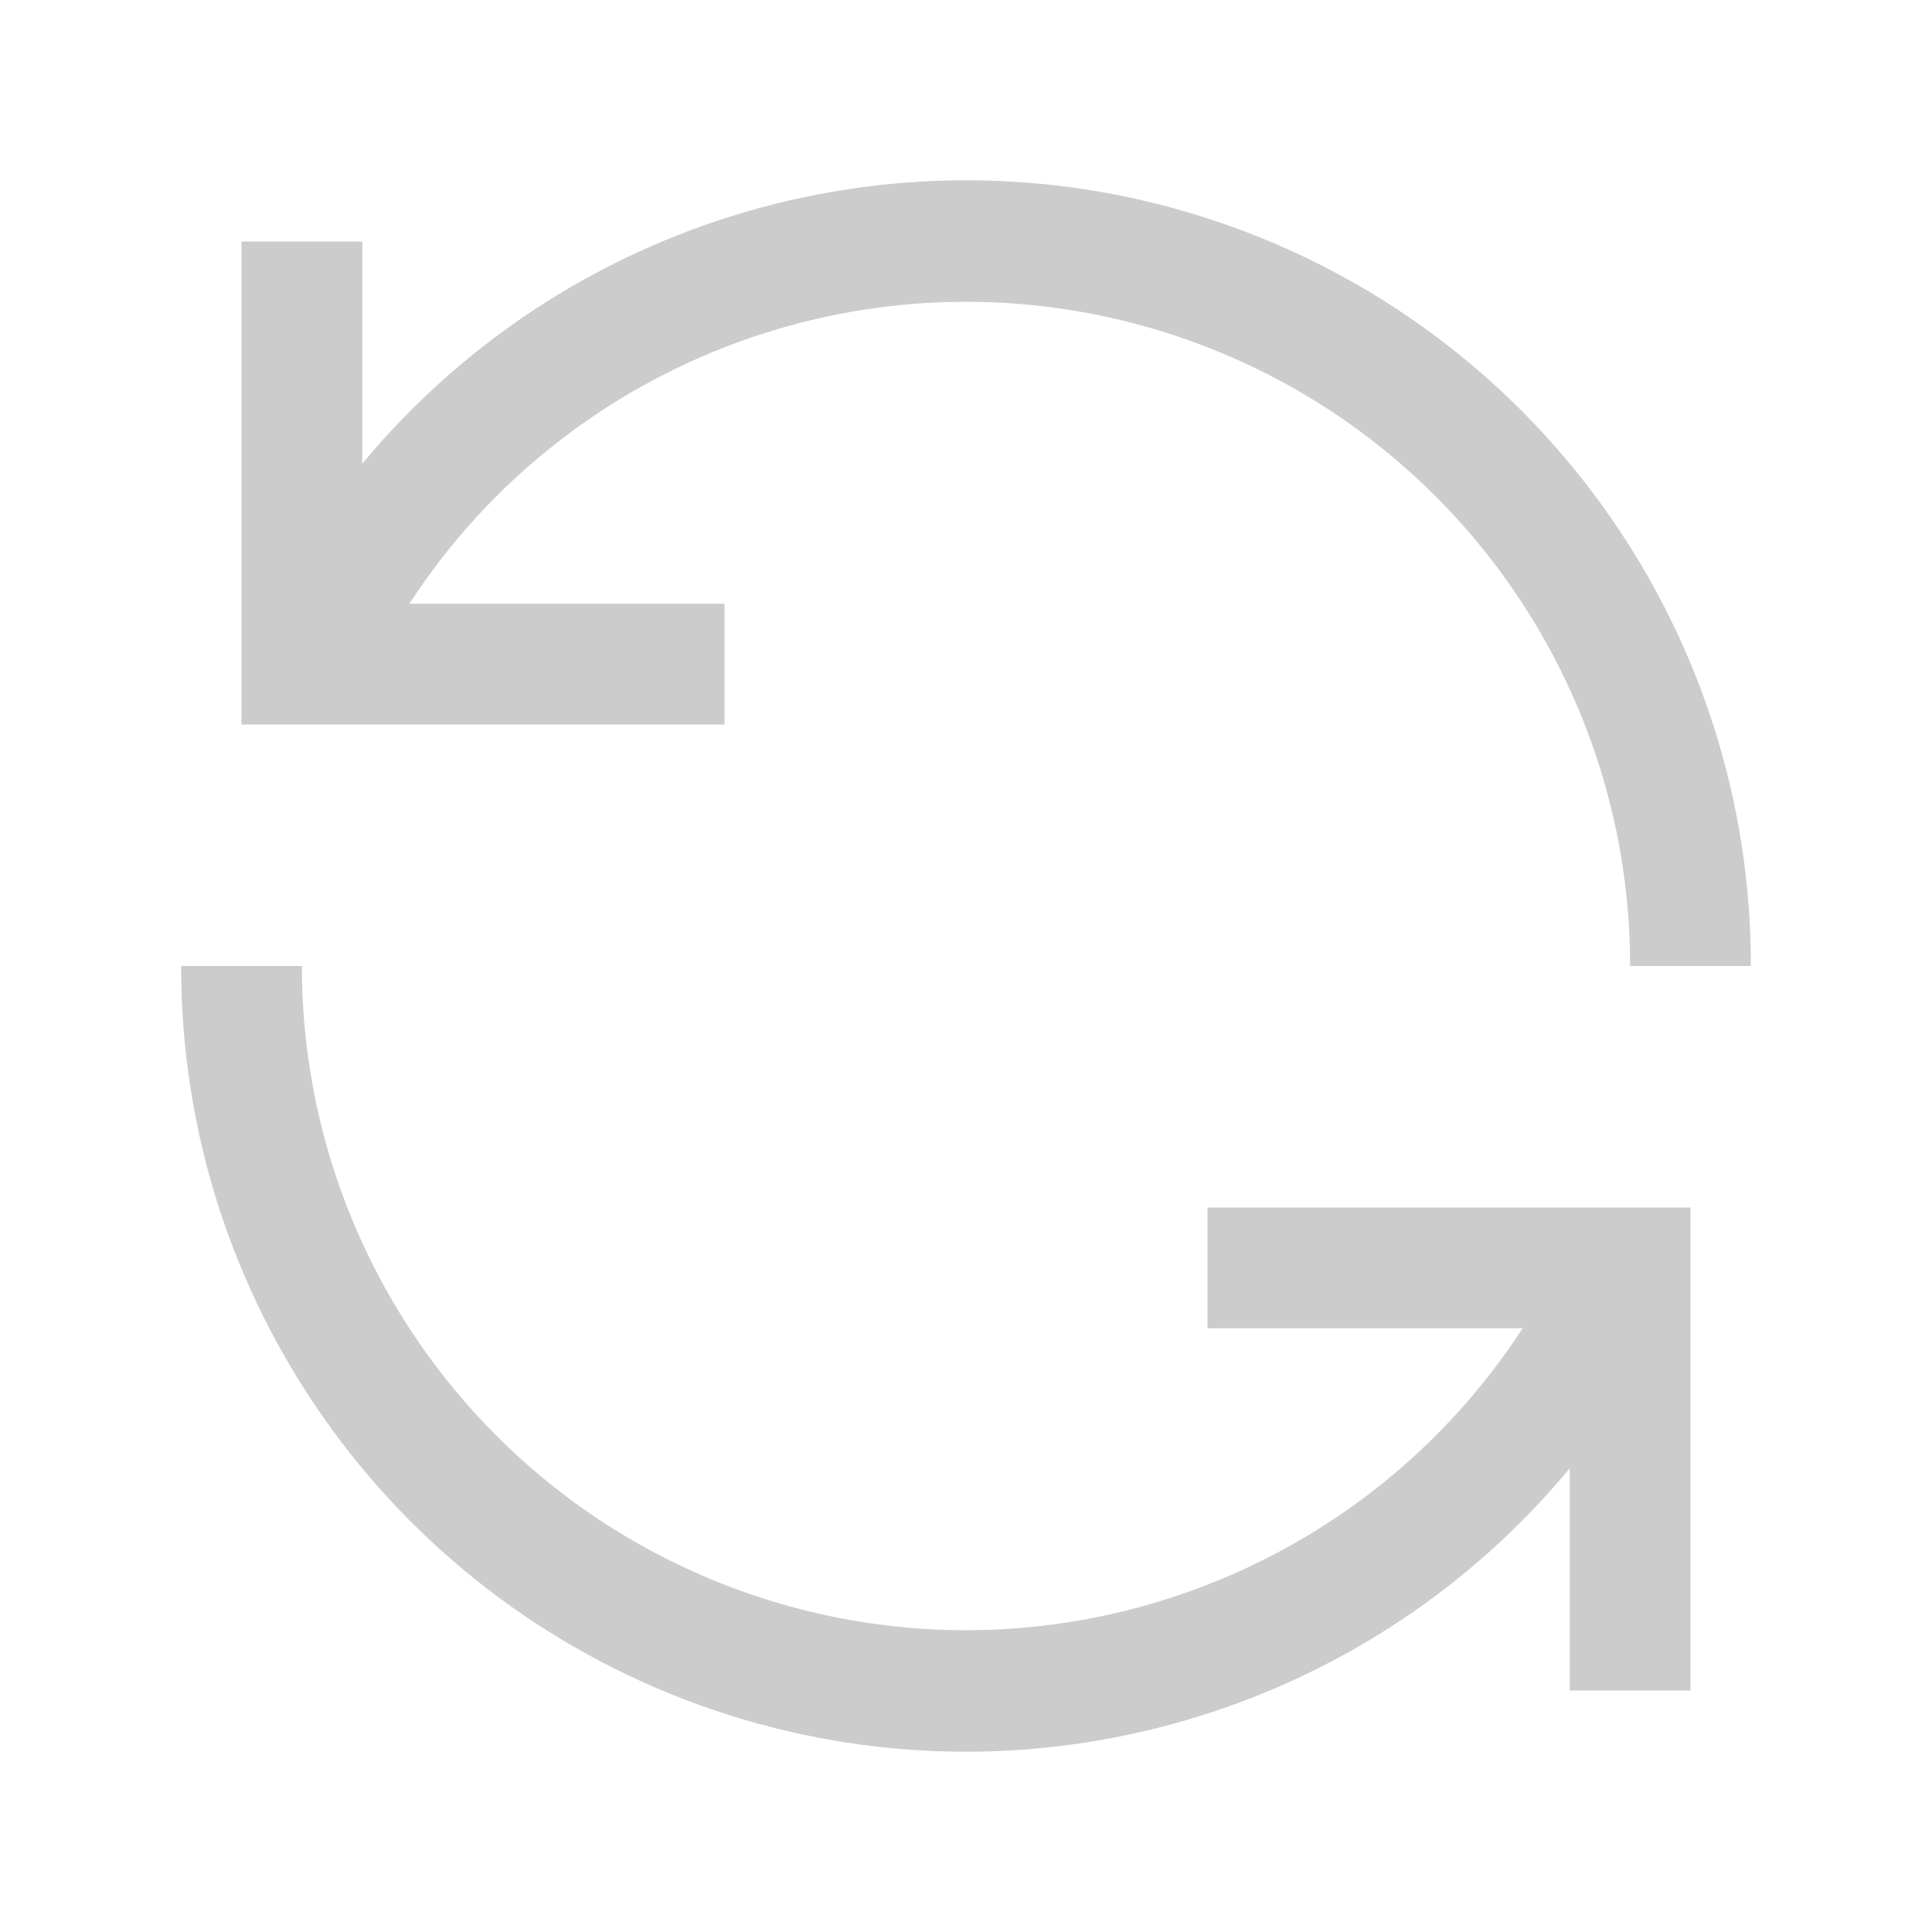
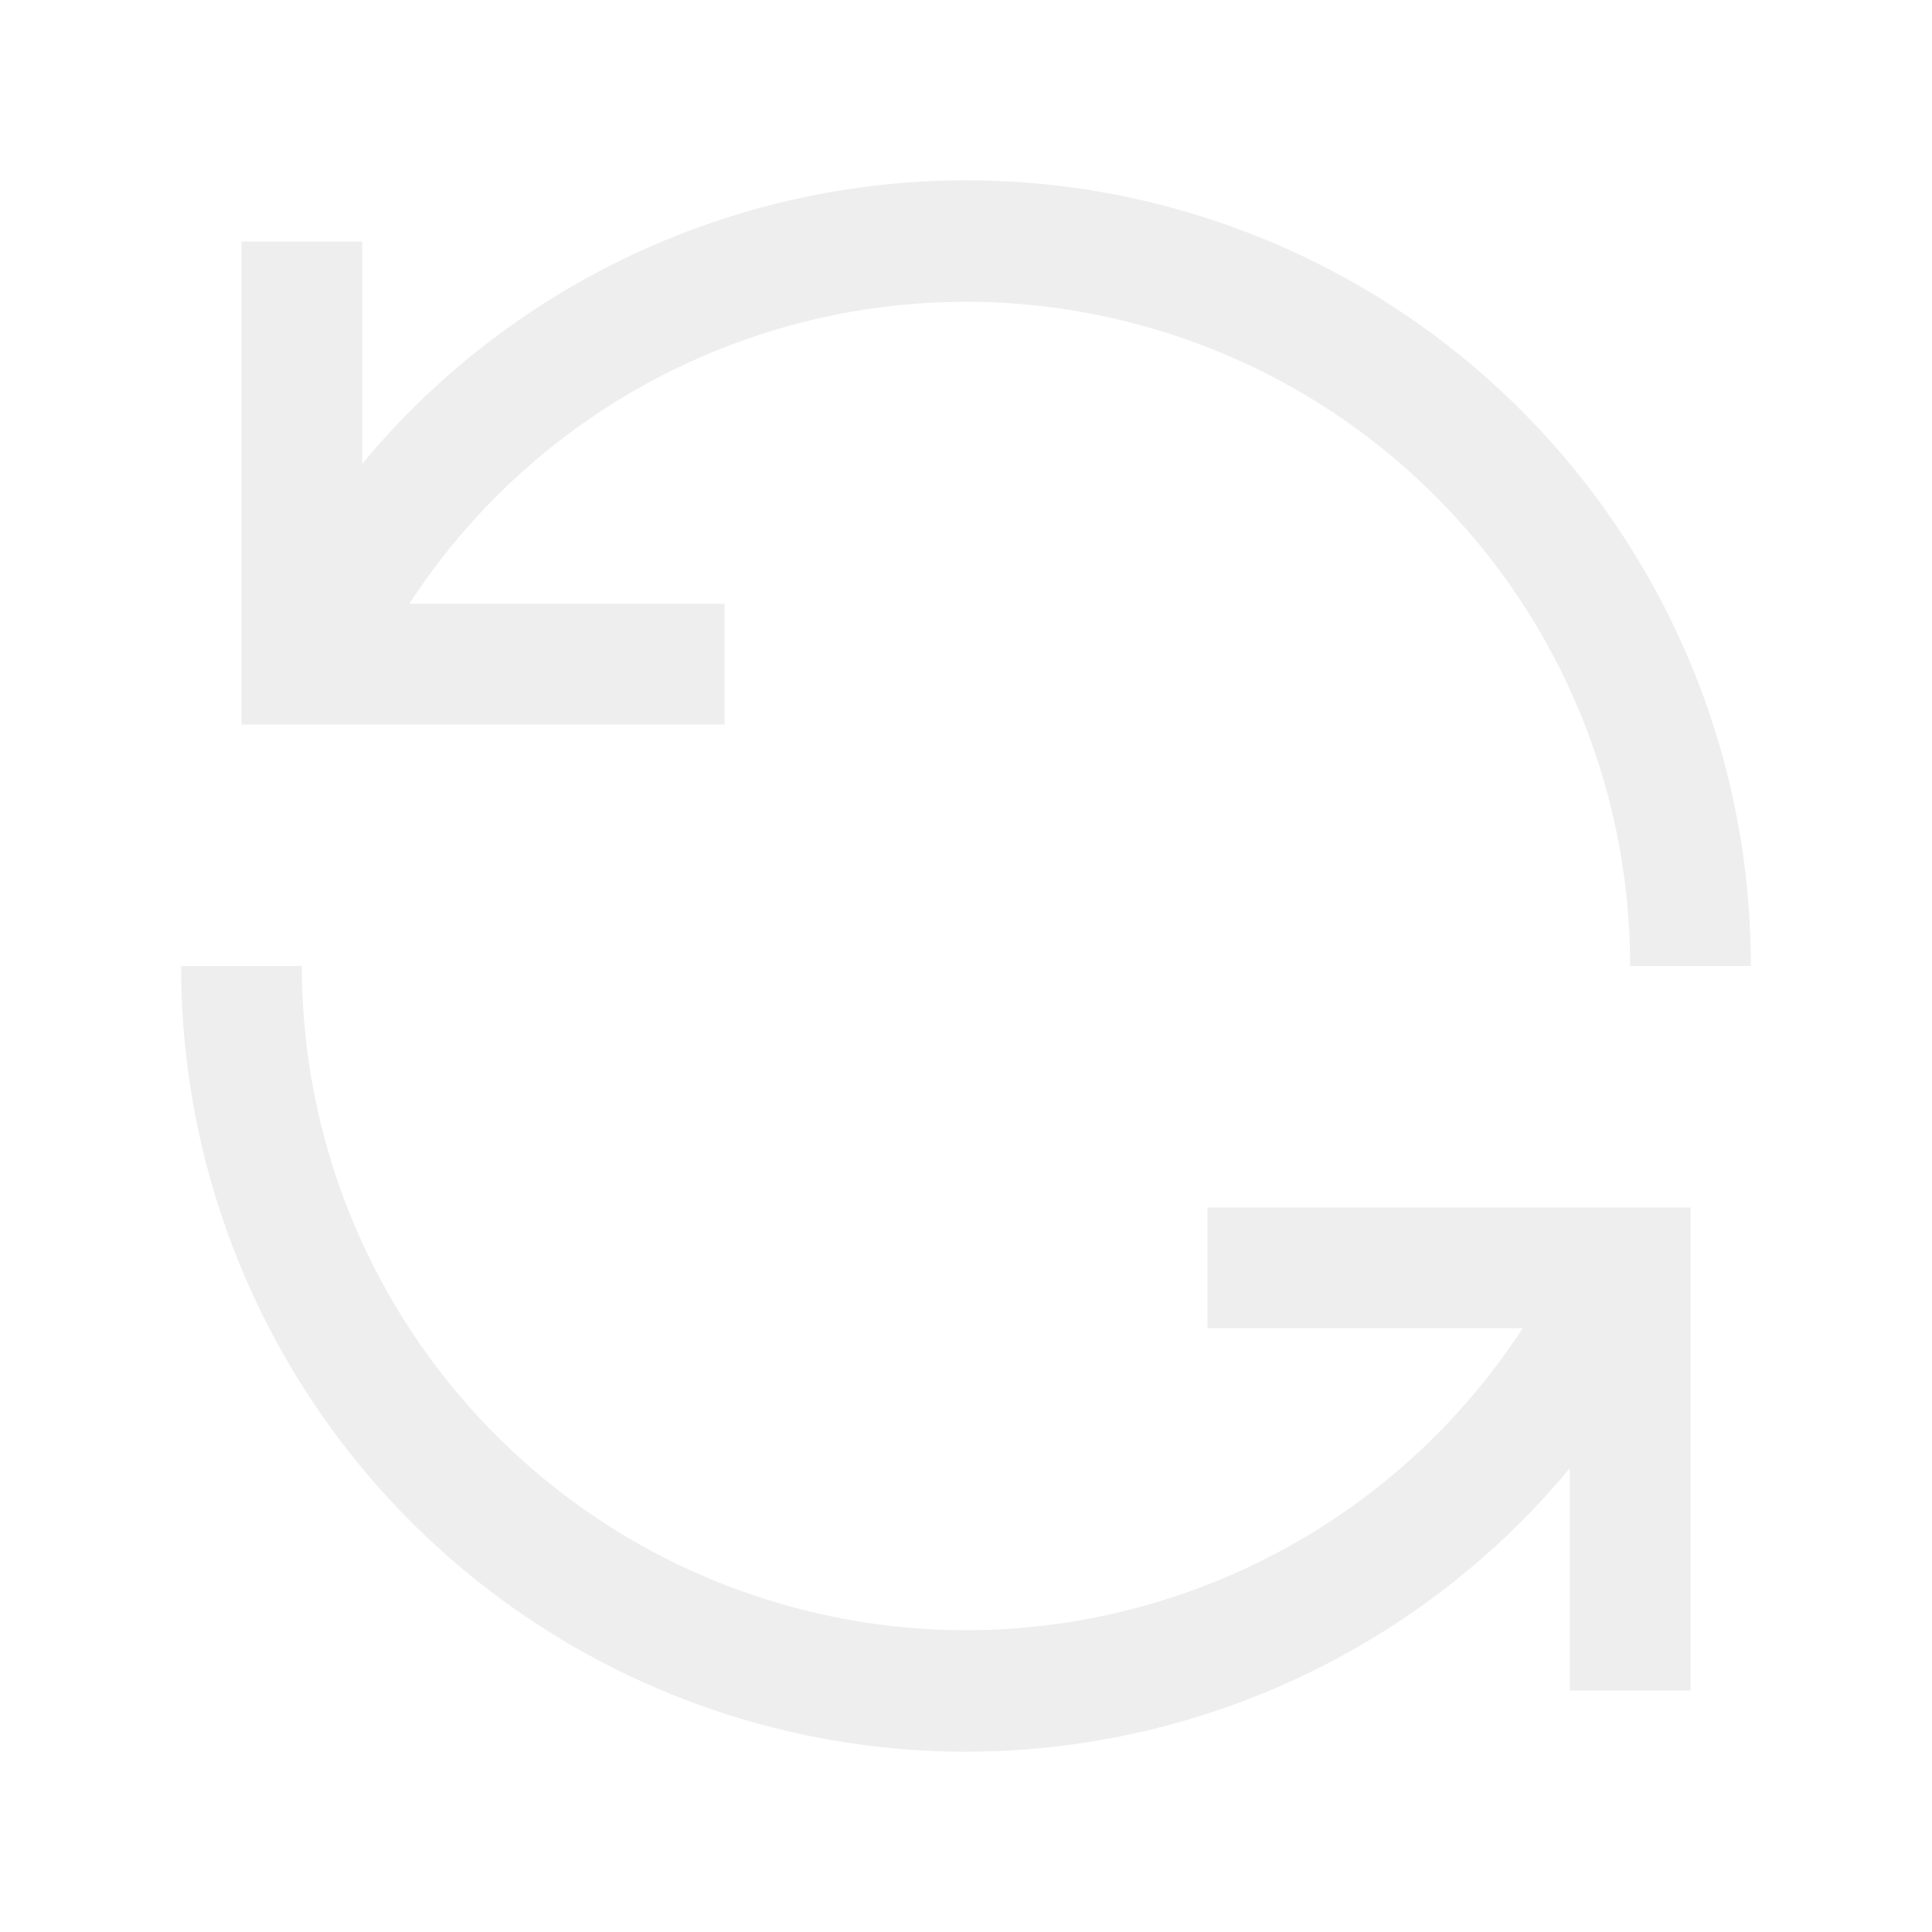
<svg xmlns="http://www.w3.org/2000/svg" viewBox="0 0 32 32">
-   <path fill="#ccc" d="M12 10H6.78A11 11 0 0 1 27 16h2A13 13 0 0 0 6 7.68V4H4v8h8zm8 12h5.22A11 11 0 0 1 5 16H3a13 13 0 0 0 23 8.32V28h2v-8h-8z" />
+   <path fill="#eee" d="M12 10H6.78A11 11 0 0 1 27 16h2A13 13 0 0 0 6 7.68V4H4v8h8zm8 12h5.22A11 11 0 0 1 5 16H3a13 13 0 0 0 23 8.32V28h2v-8h-8z" />
</svg>
